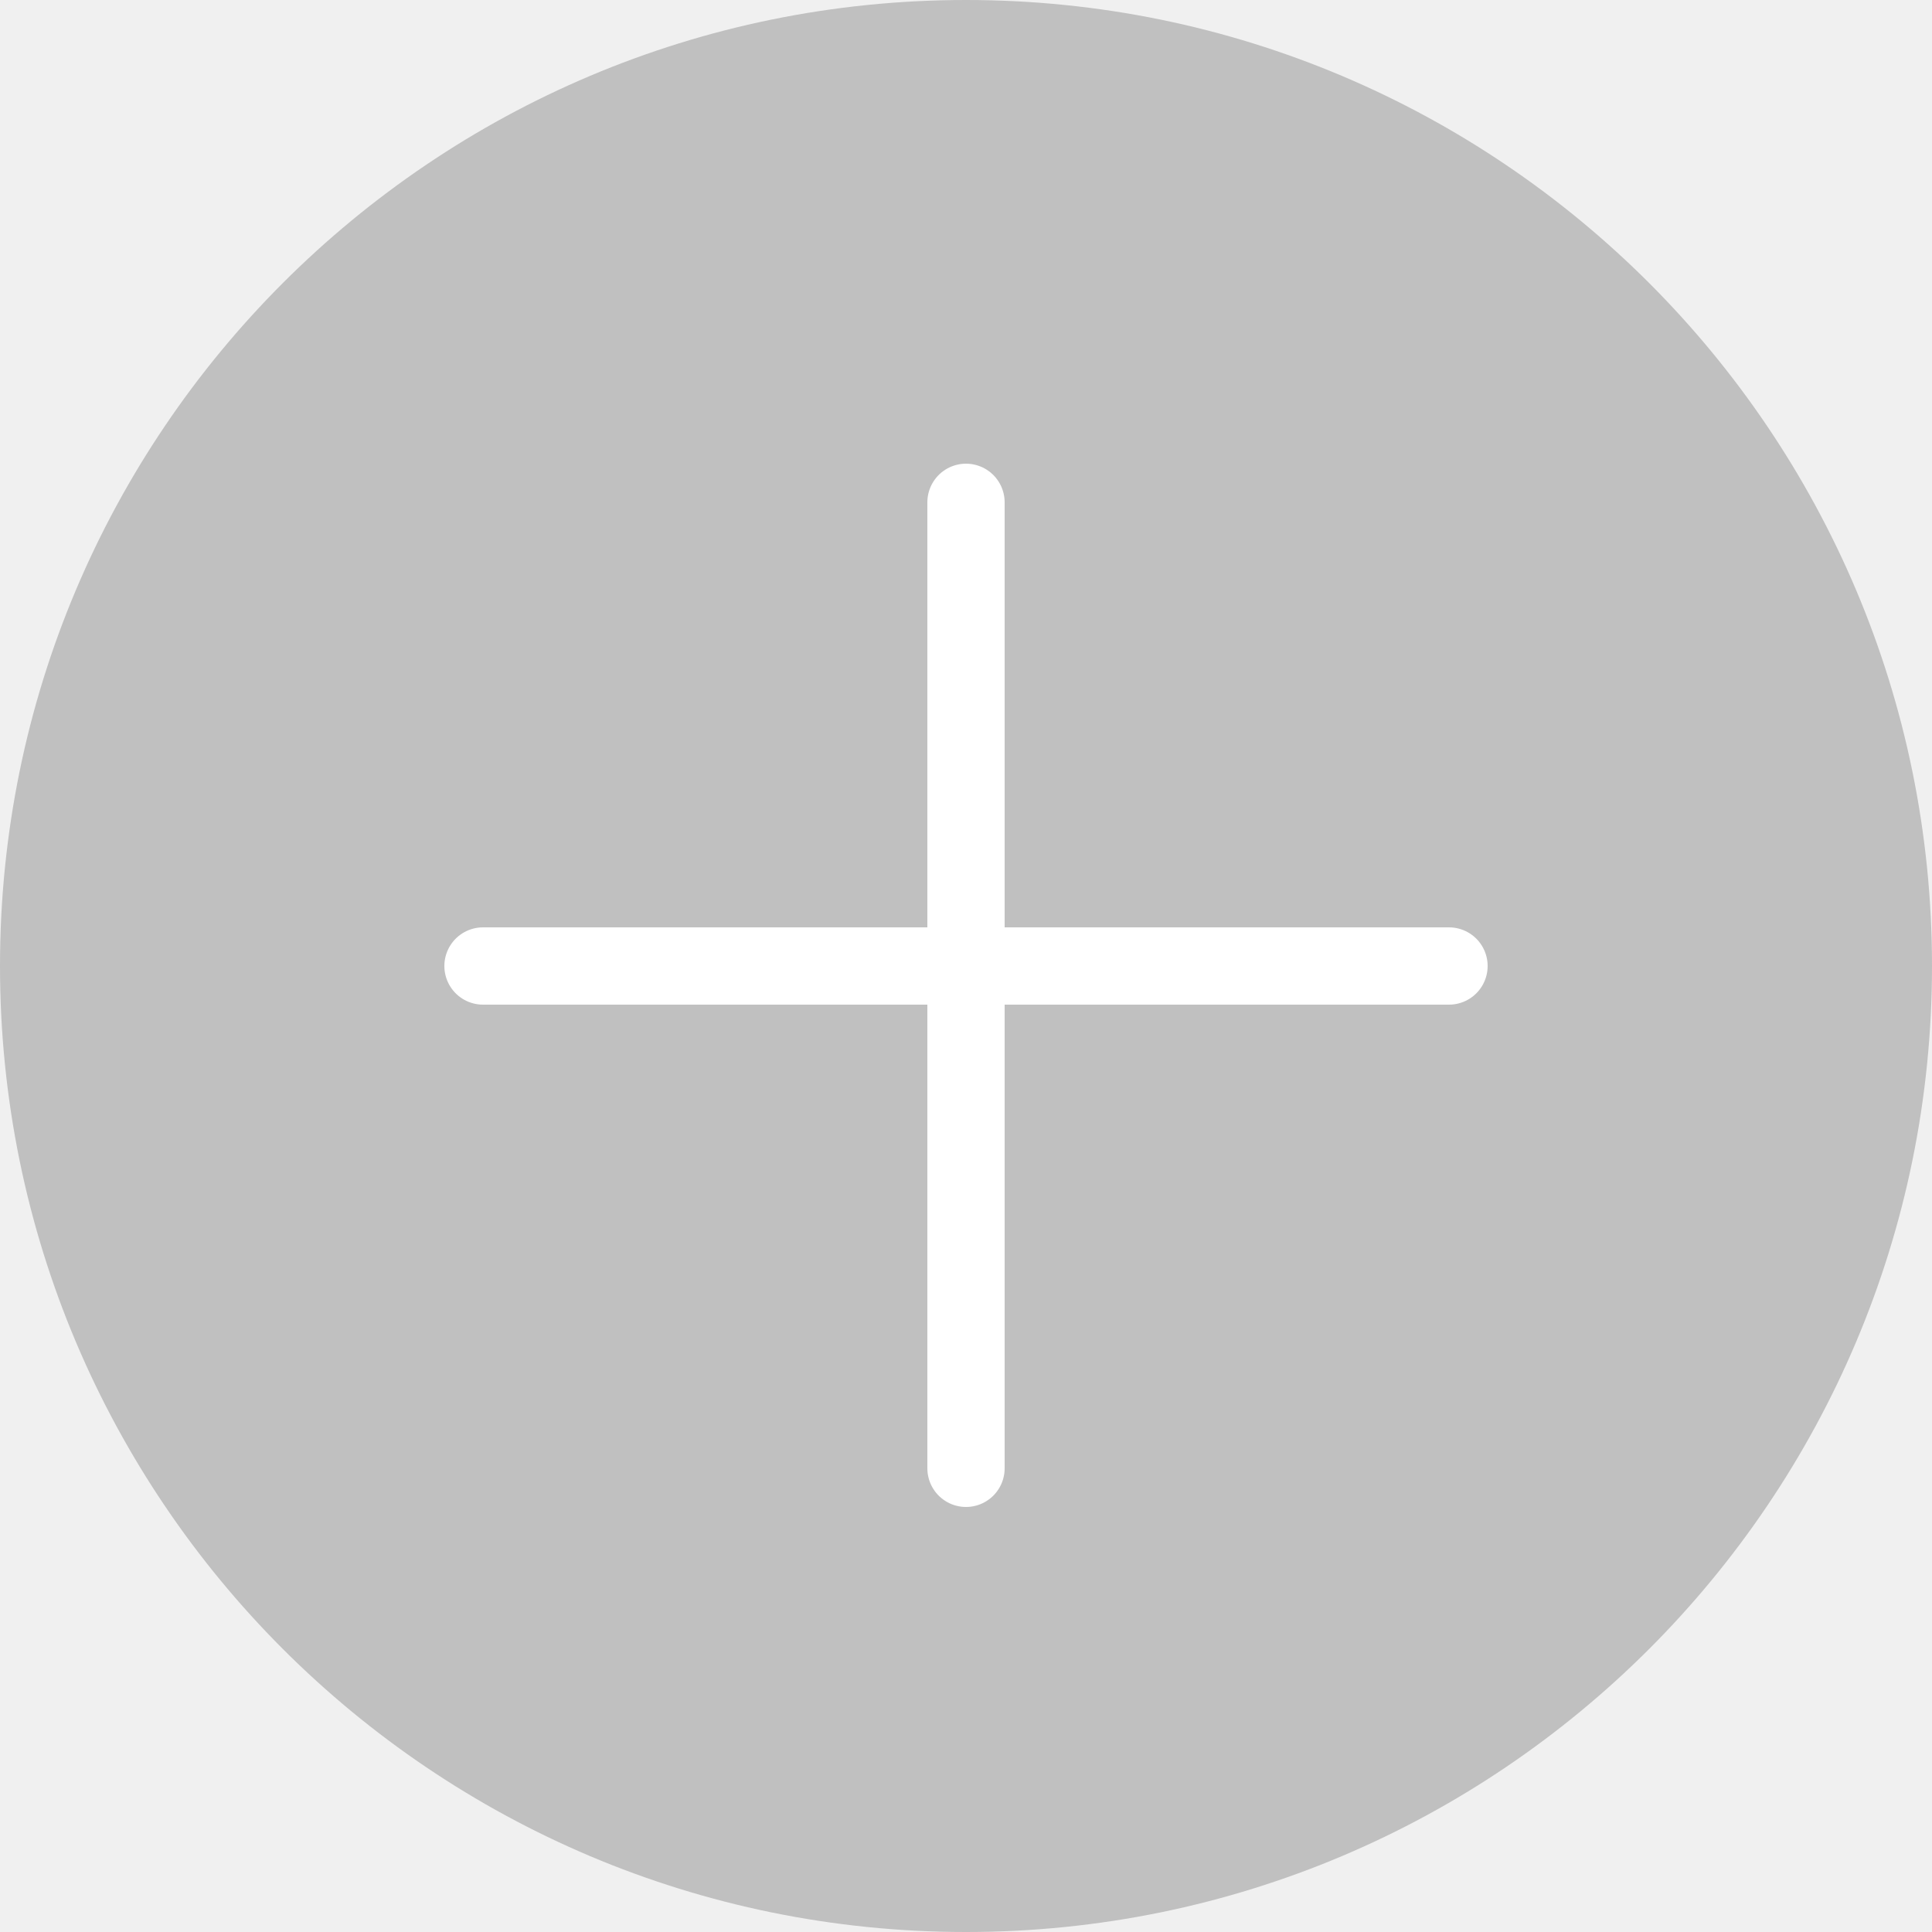
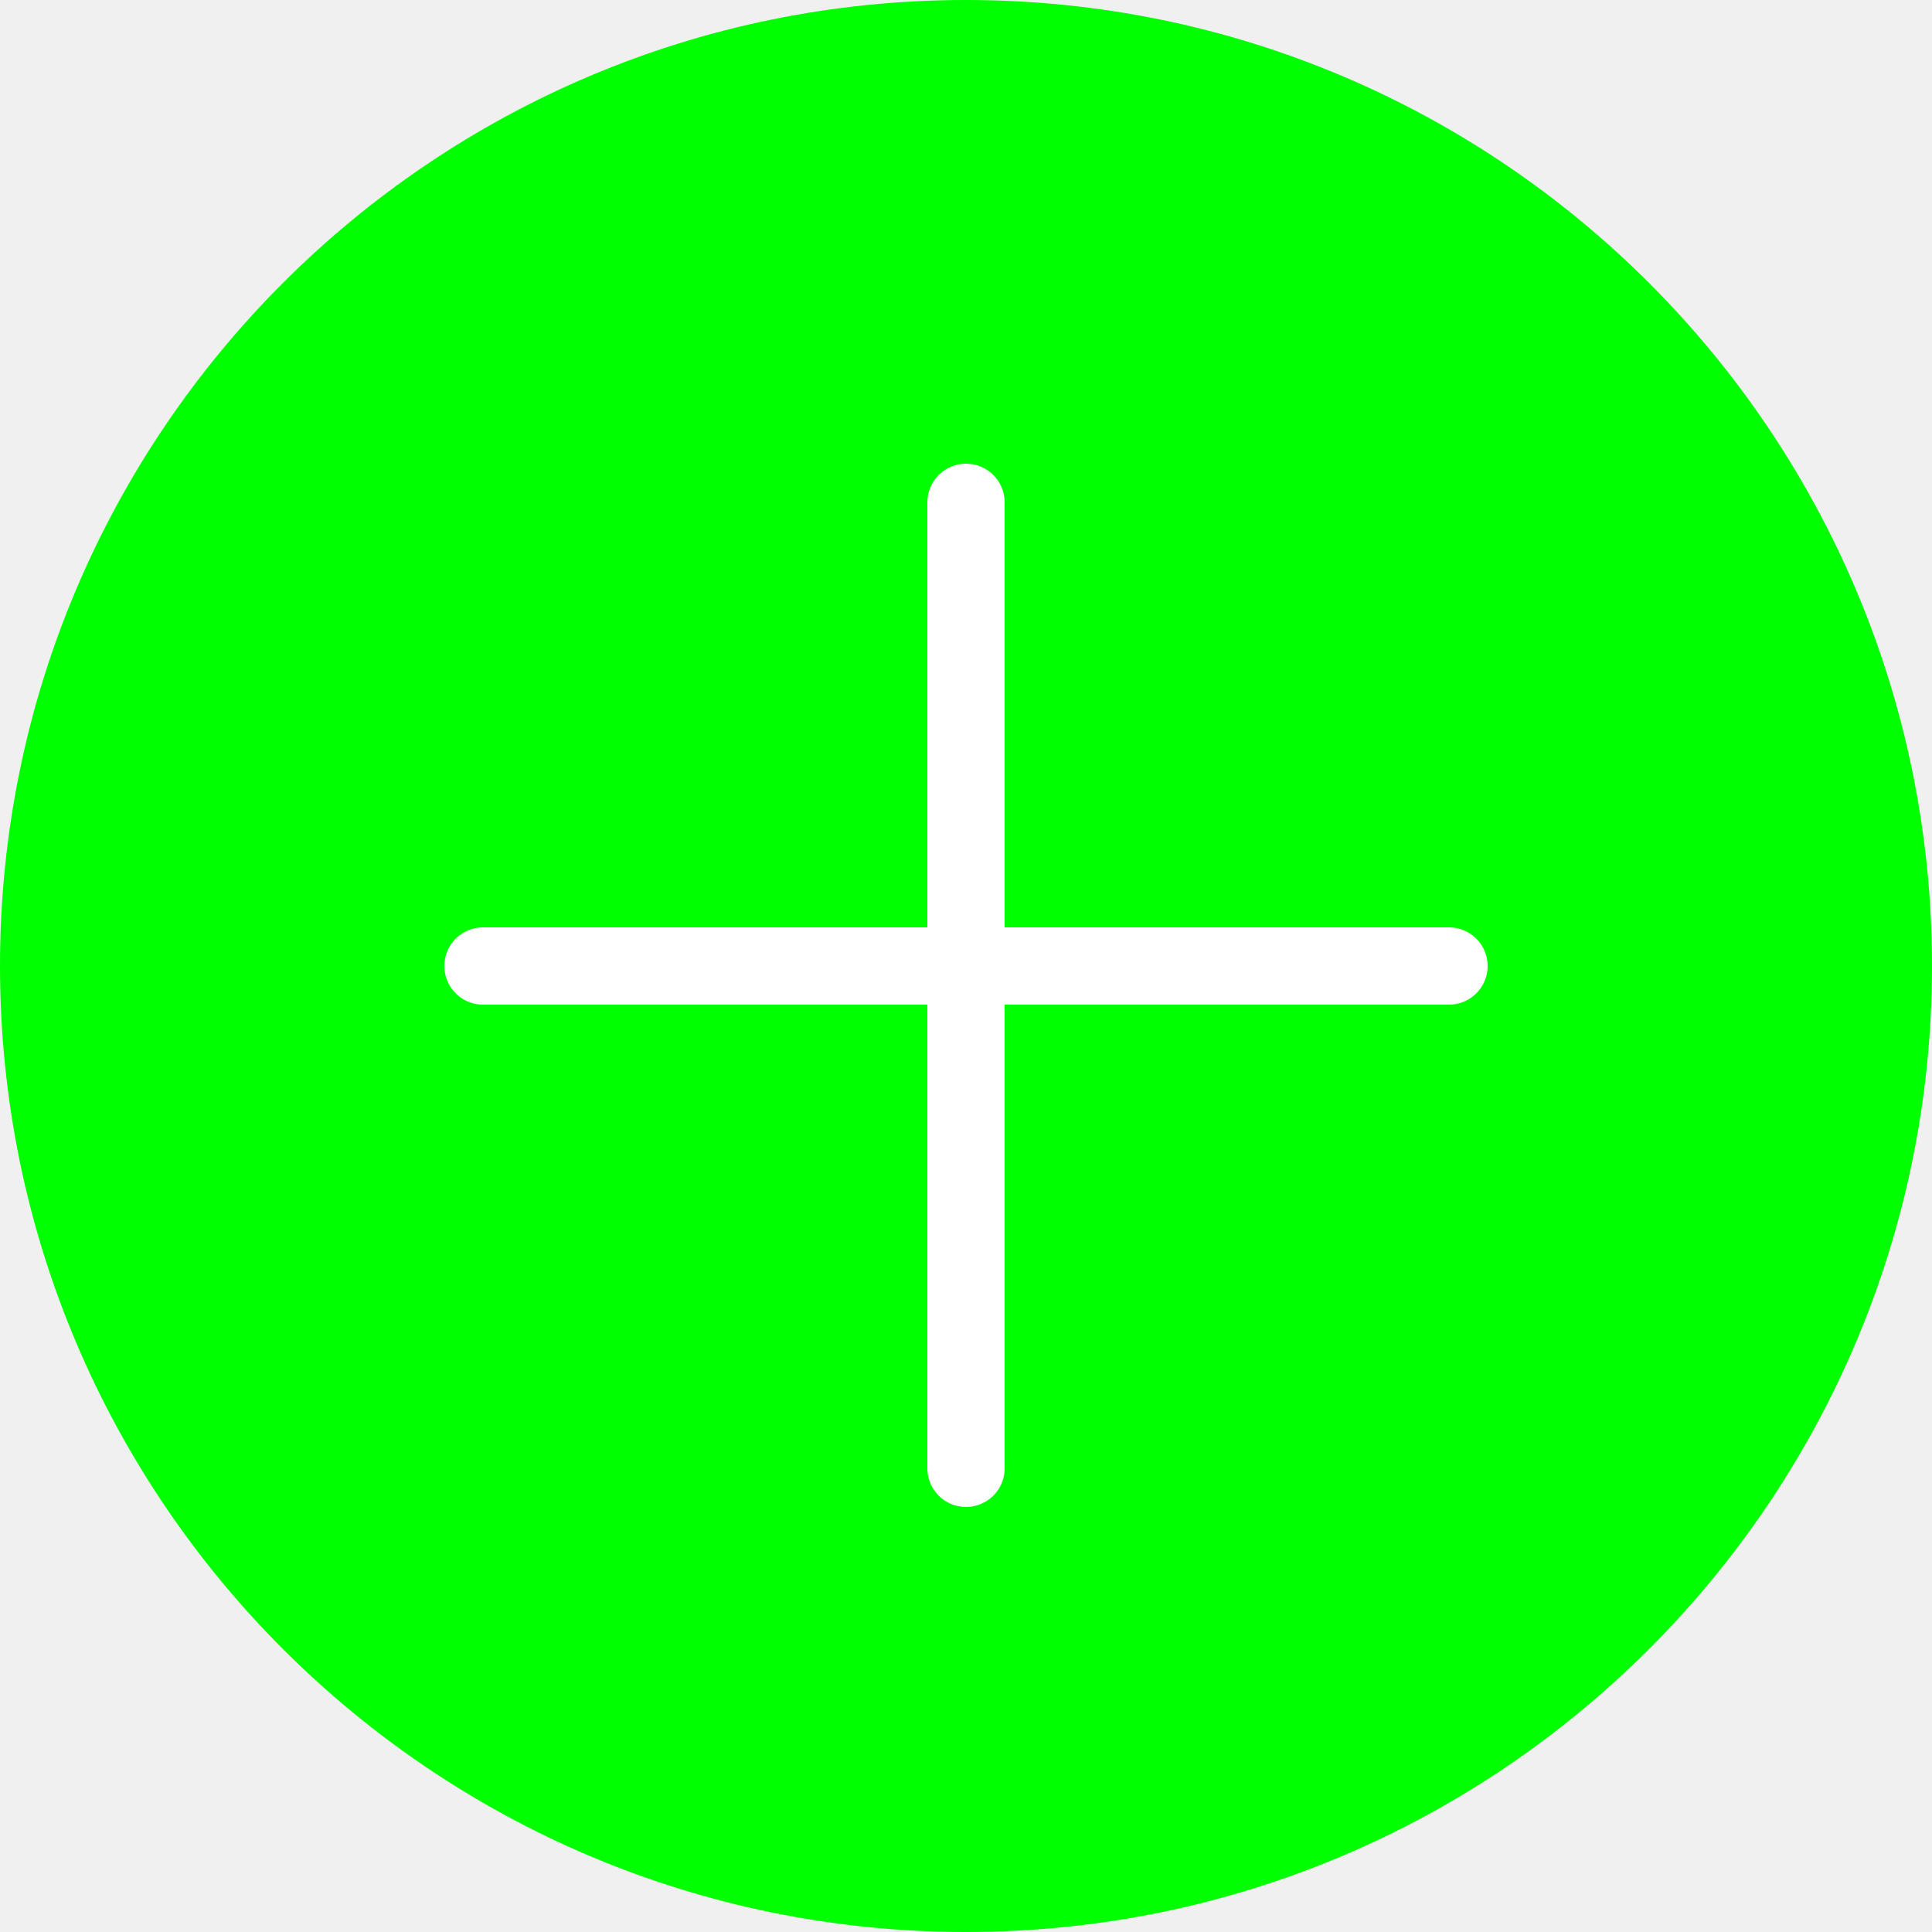
<svg xmlns="http://www.w3.org/2000/svg" version="1.1" id="Capa_1" x="0px" y="0px" viewBox="0 0 50 50" style="enable-background:new 0 0 50 50;" xml:space="preserve">
  <defs id="defs41" />
-   <circle style="fill:#c0c0c0;fill-opacity:1" cx="25" cy="25" id="circle2" r="25" />
+   <circle style="fill:#00ff00;fill-opacity:1" cx="25" cy="25" id="circle2" r="25" />
  <line style="fill:none;stroke:#FFFFFF;stroke-width:2;stroke-linecap:round;stroke-linejoin:round;stroke-miterlimit:10;" x1="25" y1="13" x2="25" y2="38" id="line4" />
  <line style="fill:none;stroke:#FFFFFF;stroke-width:2;stroke-linecap:round;stroke-linejoin:round;stroke-miterlimit:10;" x1="37.5" y1="25" x2="12.5" y2="25" id="line6" />
  <g id="g8">
</g>
  <g id="g10">
</g>
  <g id="g12">
</g>
  <g id="g14">
</g>
  <g id="g16">
</g>
  <g id="g18">
</g>
  <g id="g20">
</g>
  <g id="g22">
</g>
  <g id="g24">
</g>
  <g id="g26">
</g>
  <g id="g28">
</g>
  <g id="g30">
</g>
  <g id="g32">
</g>
  <g id="g34">
</g>
  <g id="g36">
</g>
</svg>
